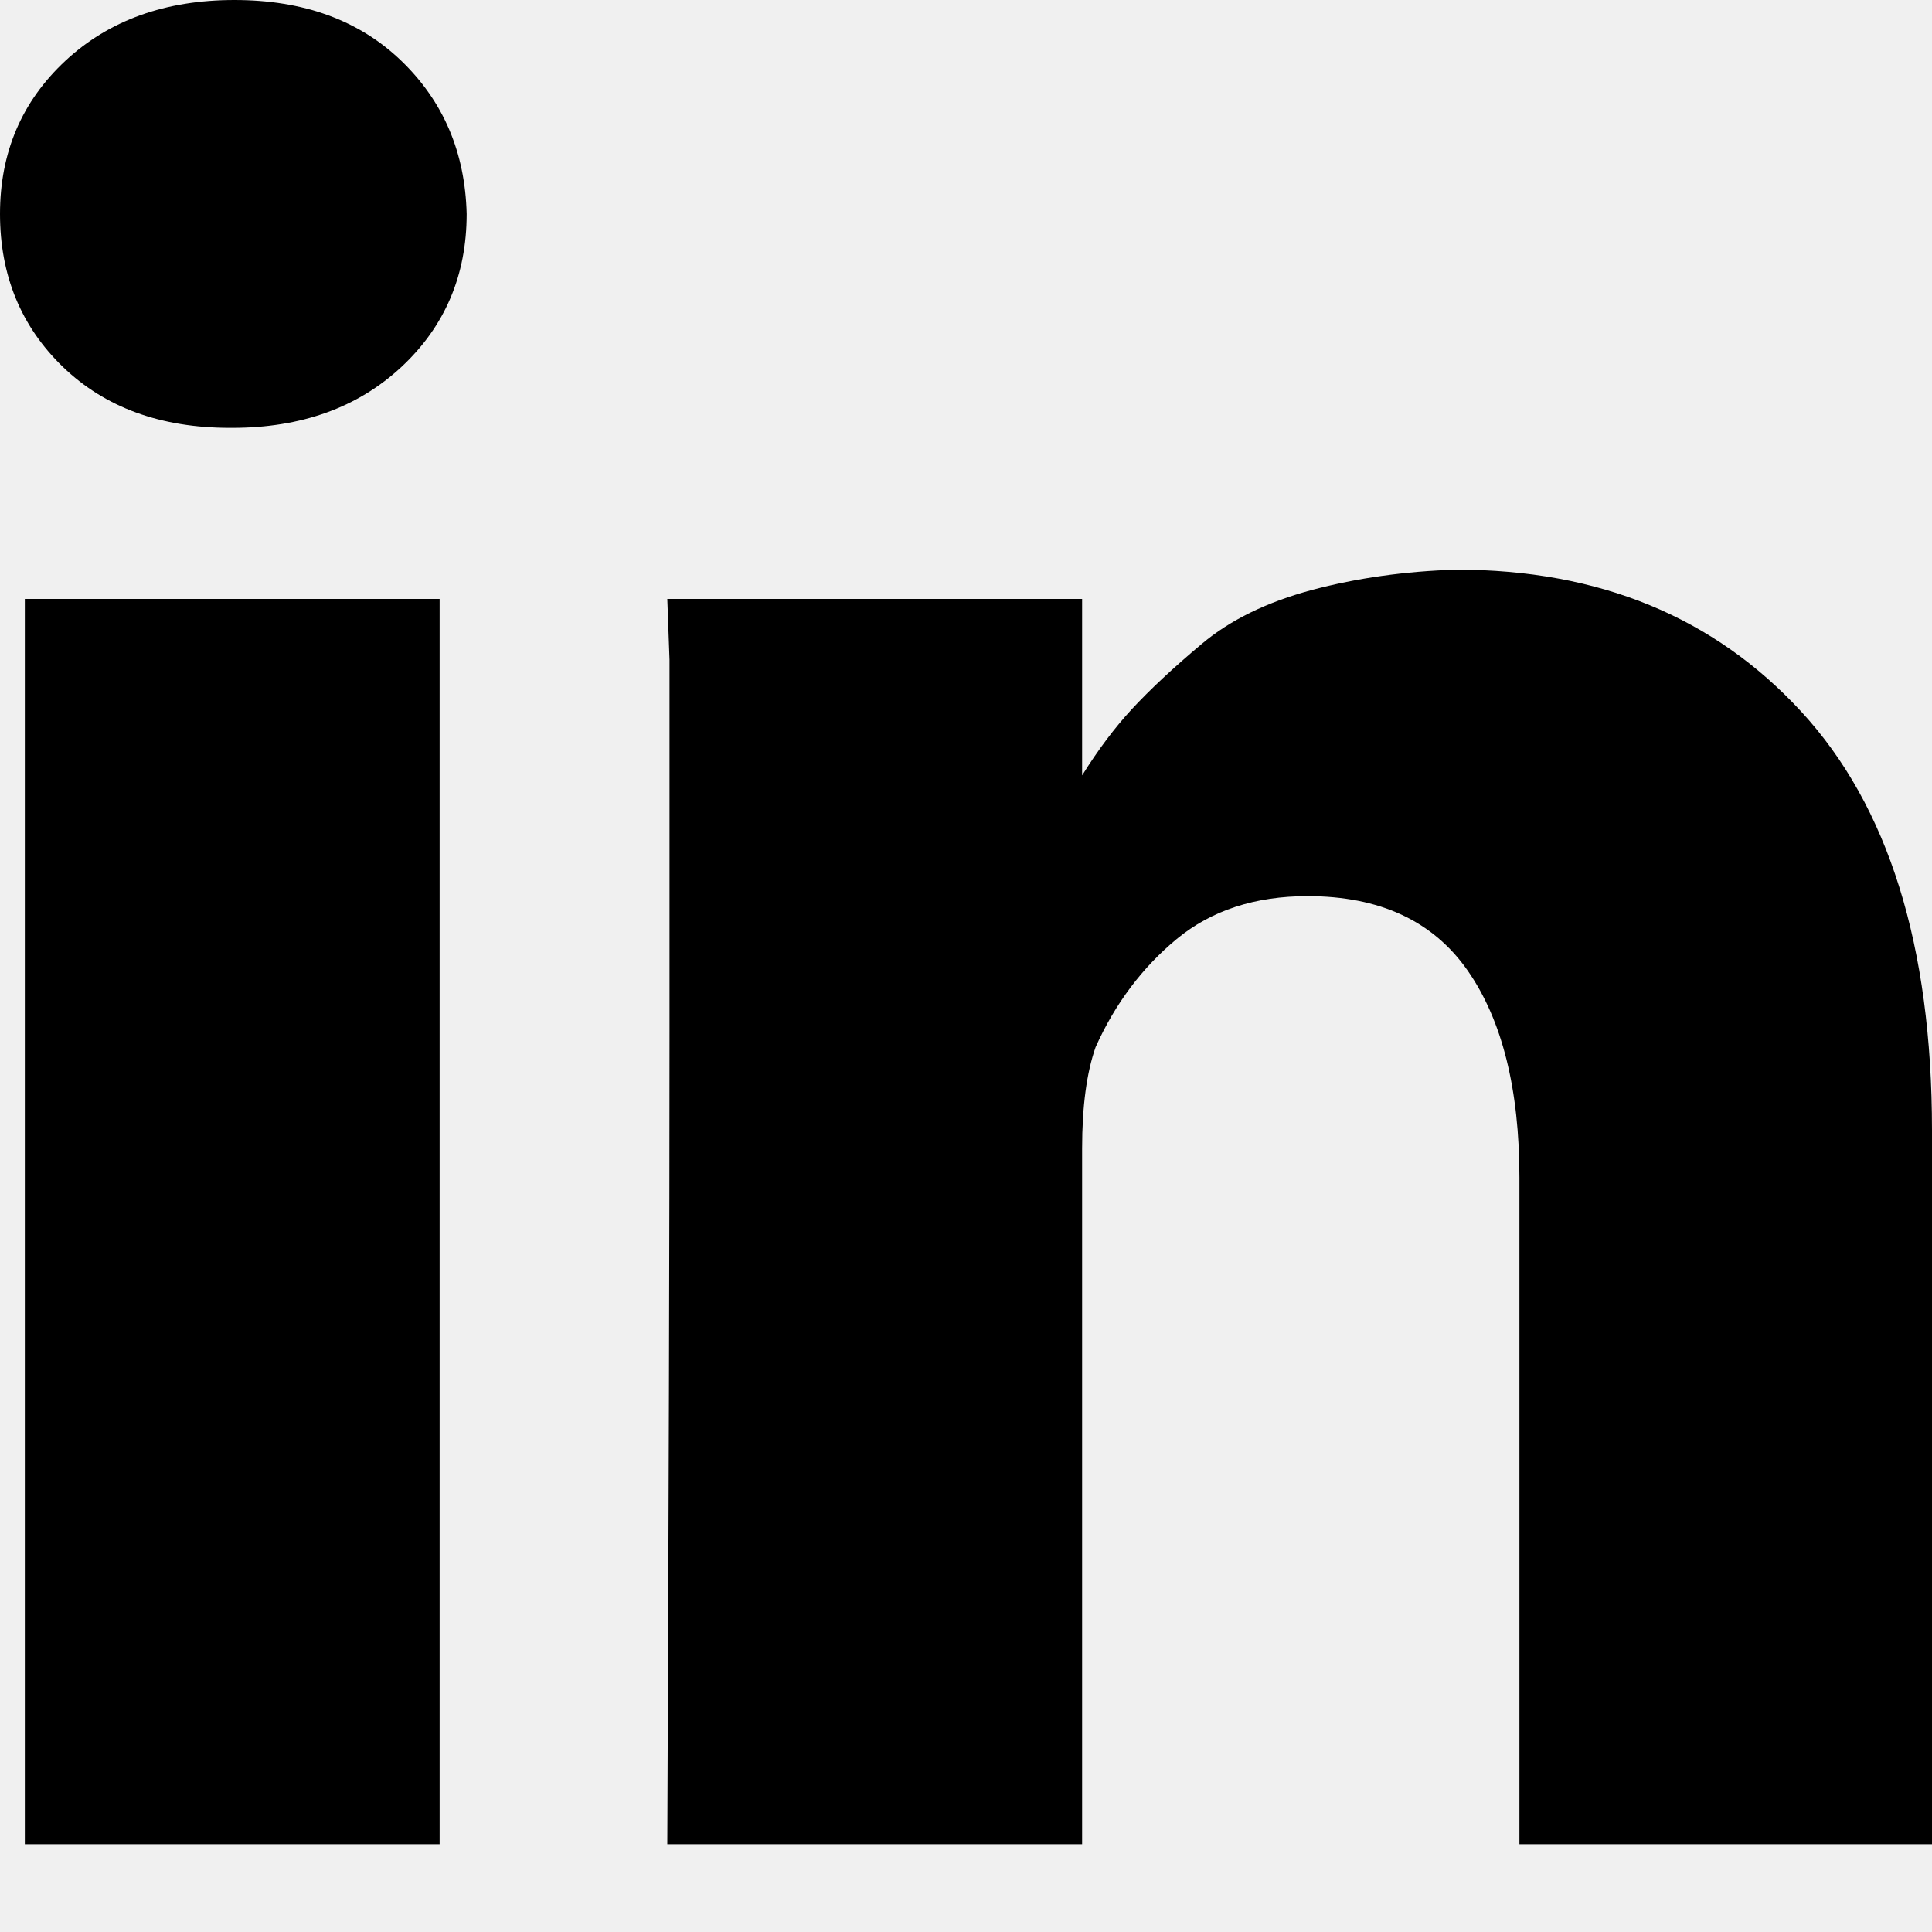
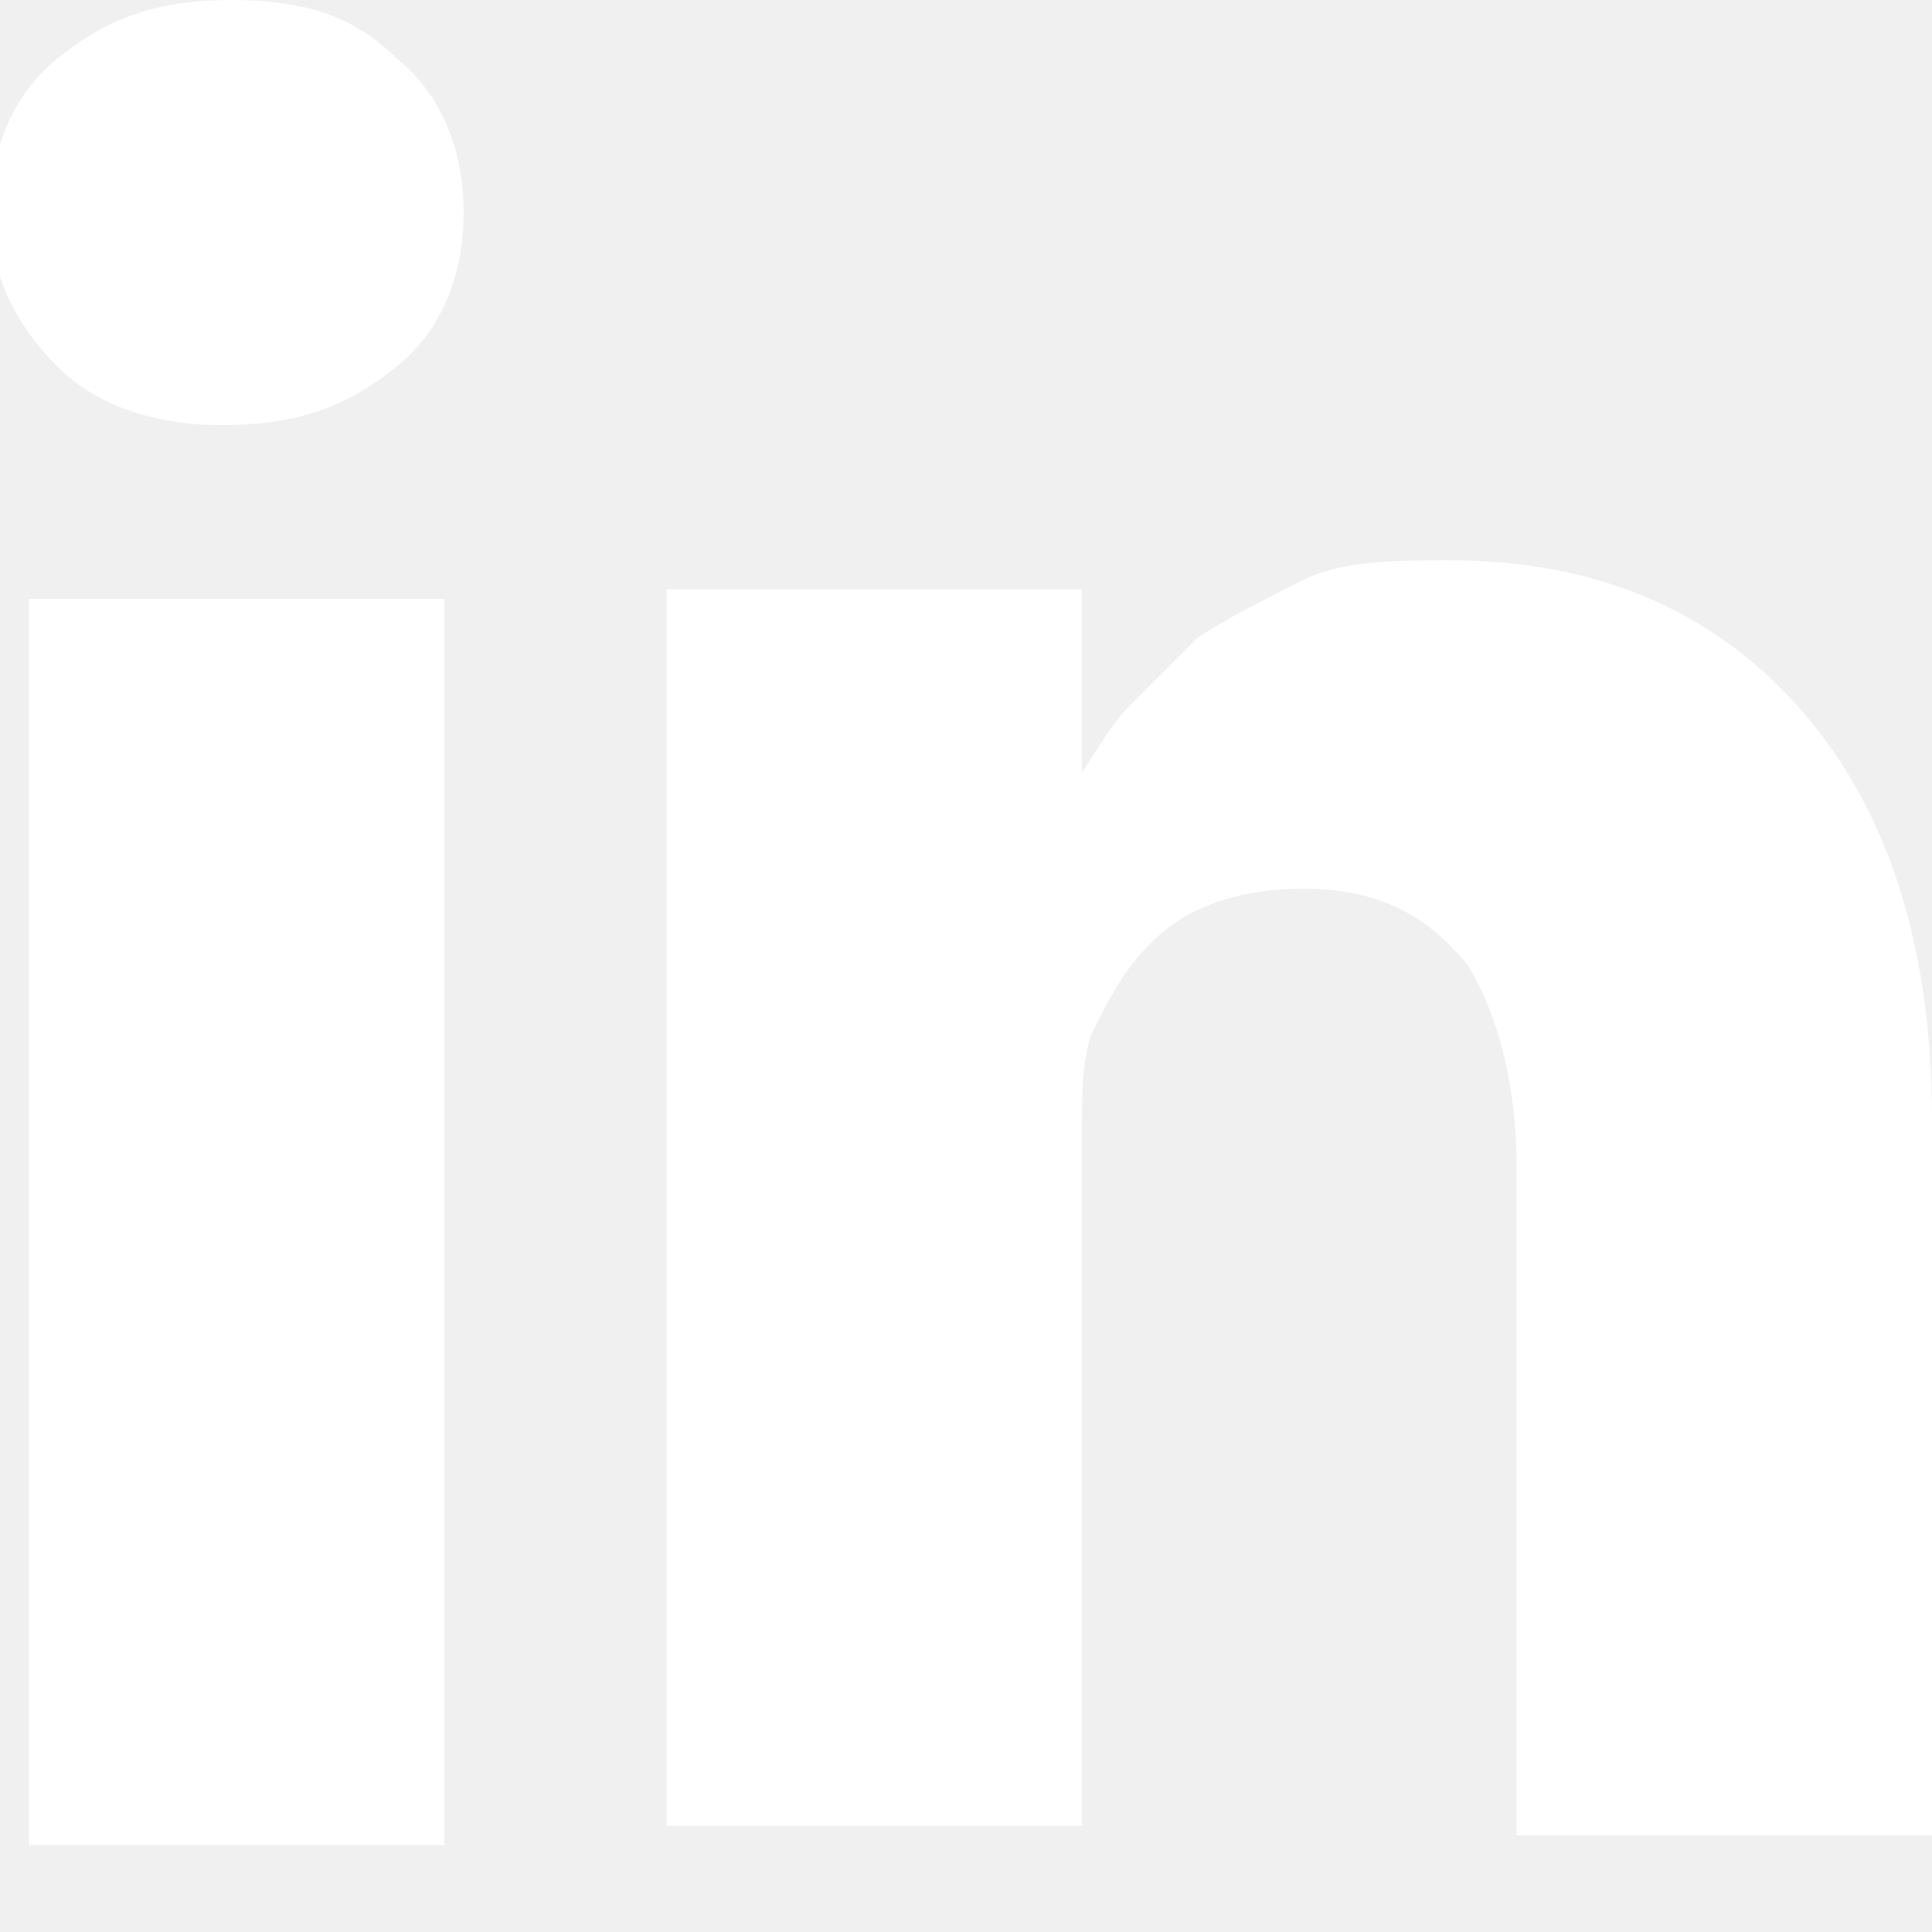
- <svg xmlns="http://www.w3.org/2000/svg" width="20px" height="20px" viewBox="0 0 20 20" version="1.1">
-   <g id="Page-1" stroke="none" stroke-width="1" fill="none" fill-rule="evenodd">
-     <g id="Desktop-hd" transform="translate(-786, -2597)" fill="#000000">
-       <path d="M790.551,2603.2 L790.551,2616.091 L786.257,2616.091 L786.257,2603.2 L790.551,2603.2 Z M790.831,2599.214 C790.831,2599.852 790.605,2600.38 790.154,2600.8 C789.703,2601.219 789.119,2601.429 788.404,2601.429 L788.38,2601.429 C787.665,2601.429 787.089,2601.219 786.653,2600.8 C786.218,2600.38 786,2599.852 786,2599.214 C786,2598.577 786.226,2598.049 786.677,2597.629 C787.128,2597.21 787.711,2597 788.427,2597 C789.143,2597 789.718,2597.21 790.154,2597.629 C790.59,2598.049 790.815,2598.577 790.831,2599.214 Z M797.202,2605.027 C797.366,2604.764 797.537,2604.536 797.715,2604.343 C797.902,2604.141 798.143,2603.915 798.439,2603.667 C798.734,2603.418 799.116,2603.232 799.582,2603.107 C800.049,2602.983 800.547,2602.913 801.076,2602.897 C802.554,2602.897 803.744,2603.387 804.646,2604.366 C805.549,2605.345 806,2606.79 806,2608.702 L806,2616.091 L801.729,2616.091 L801.729,2609.191 C801.729,2608.274 801.55,2607.559 801.193,2607.047 C800.835,2606.534 800.282,2606.277 799.536,2606.277 C798.991,2606.277 798.54,2606.425 798.182,2606.72 C797.824,2607.016 797.544,2607.389 797.342,2607.839 C797.249,2608.103 797.202,2608.453 797.202,2608.888 L797.202,2616.091 L792.908,2616.091 C792.923,2612.625 792.931,2609.821 792.931,2607.676 L792.931,2603.83 L792.908,2603.2 L797.202,2603.2 L797.202,2605.027 L797.202,2605.027 Z" id="linkedin---poni" />
+ <svg xmlns="http://www.w3.org/2000/svg" version="1.1" id="Layer_1" x="0px" y="0px" viewBox="0 0 20 20" style="enable-background:new 0 0 20 20;" xml:space="preserve">
+   <style type="text/css">
+ 	.st0{fill-rule:evenodd;clip-rule:evenodd;fill:#FFFFFF;}
+ </style>
+   <g id="Page-1">
+     <g id="Desktop-hd" transform="translate(-786, -2597)">
+       <path id="linkedin---poni" class="st0" d="M790.6,2603.2v12.9h-4.3v-12.9H790.6z M790.8,2599.2c0,0.6-0.2,1.2-0.7,1.6    c-0.5,0.4-1,0.6-1.8,0.6h0c-0.7,0-1.3-0.2-1.7-0.6s-0.7-0.9-0.7-1.6c0-0.6,0.2-1.2,0.7-1.6c0.5-0.4,1-0.6,1.8-0.6s1.3,0.2,1.7,0.6    C790.6,2598,790.8,2598.6,790.8,2599.2z M797.2,2605c0.2-0.3,0.3-0.5,0.5-0.7c0.2-0.2,0.4-0.4,0.7-0.7c0.3-0.2,0.7-0.4,1.1-0.6    s1-0.2,1.5-0.2c1.5,0,2.7,0.5,3.6,1.5c0.9,1,1.4,2.4,1.4,4.3v7.4h-4.3v-6.9c0-0.9-0.2-1.6-0.5-2.1c-0.4-0.5-0.9-0.8-1.7-0.8    c-0.5,0-1,0.1-1.4,0.4c-0.4,0.3-0.6,0.7-0.8,1.1c-0.1,0.3-0.1,0.6-0.1,1v7.2h-4.3c0-3.5,0-6.3,0-8.4v-3.8l0-0.6h4.3V2605    L797.2,2605z" />
    </g>
  </g>
</svg>
